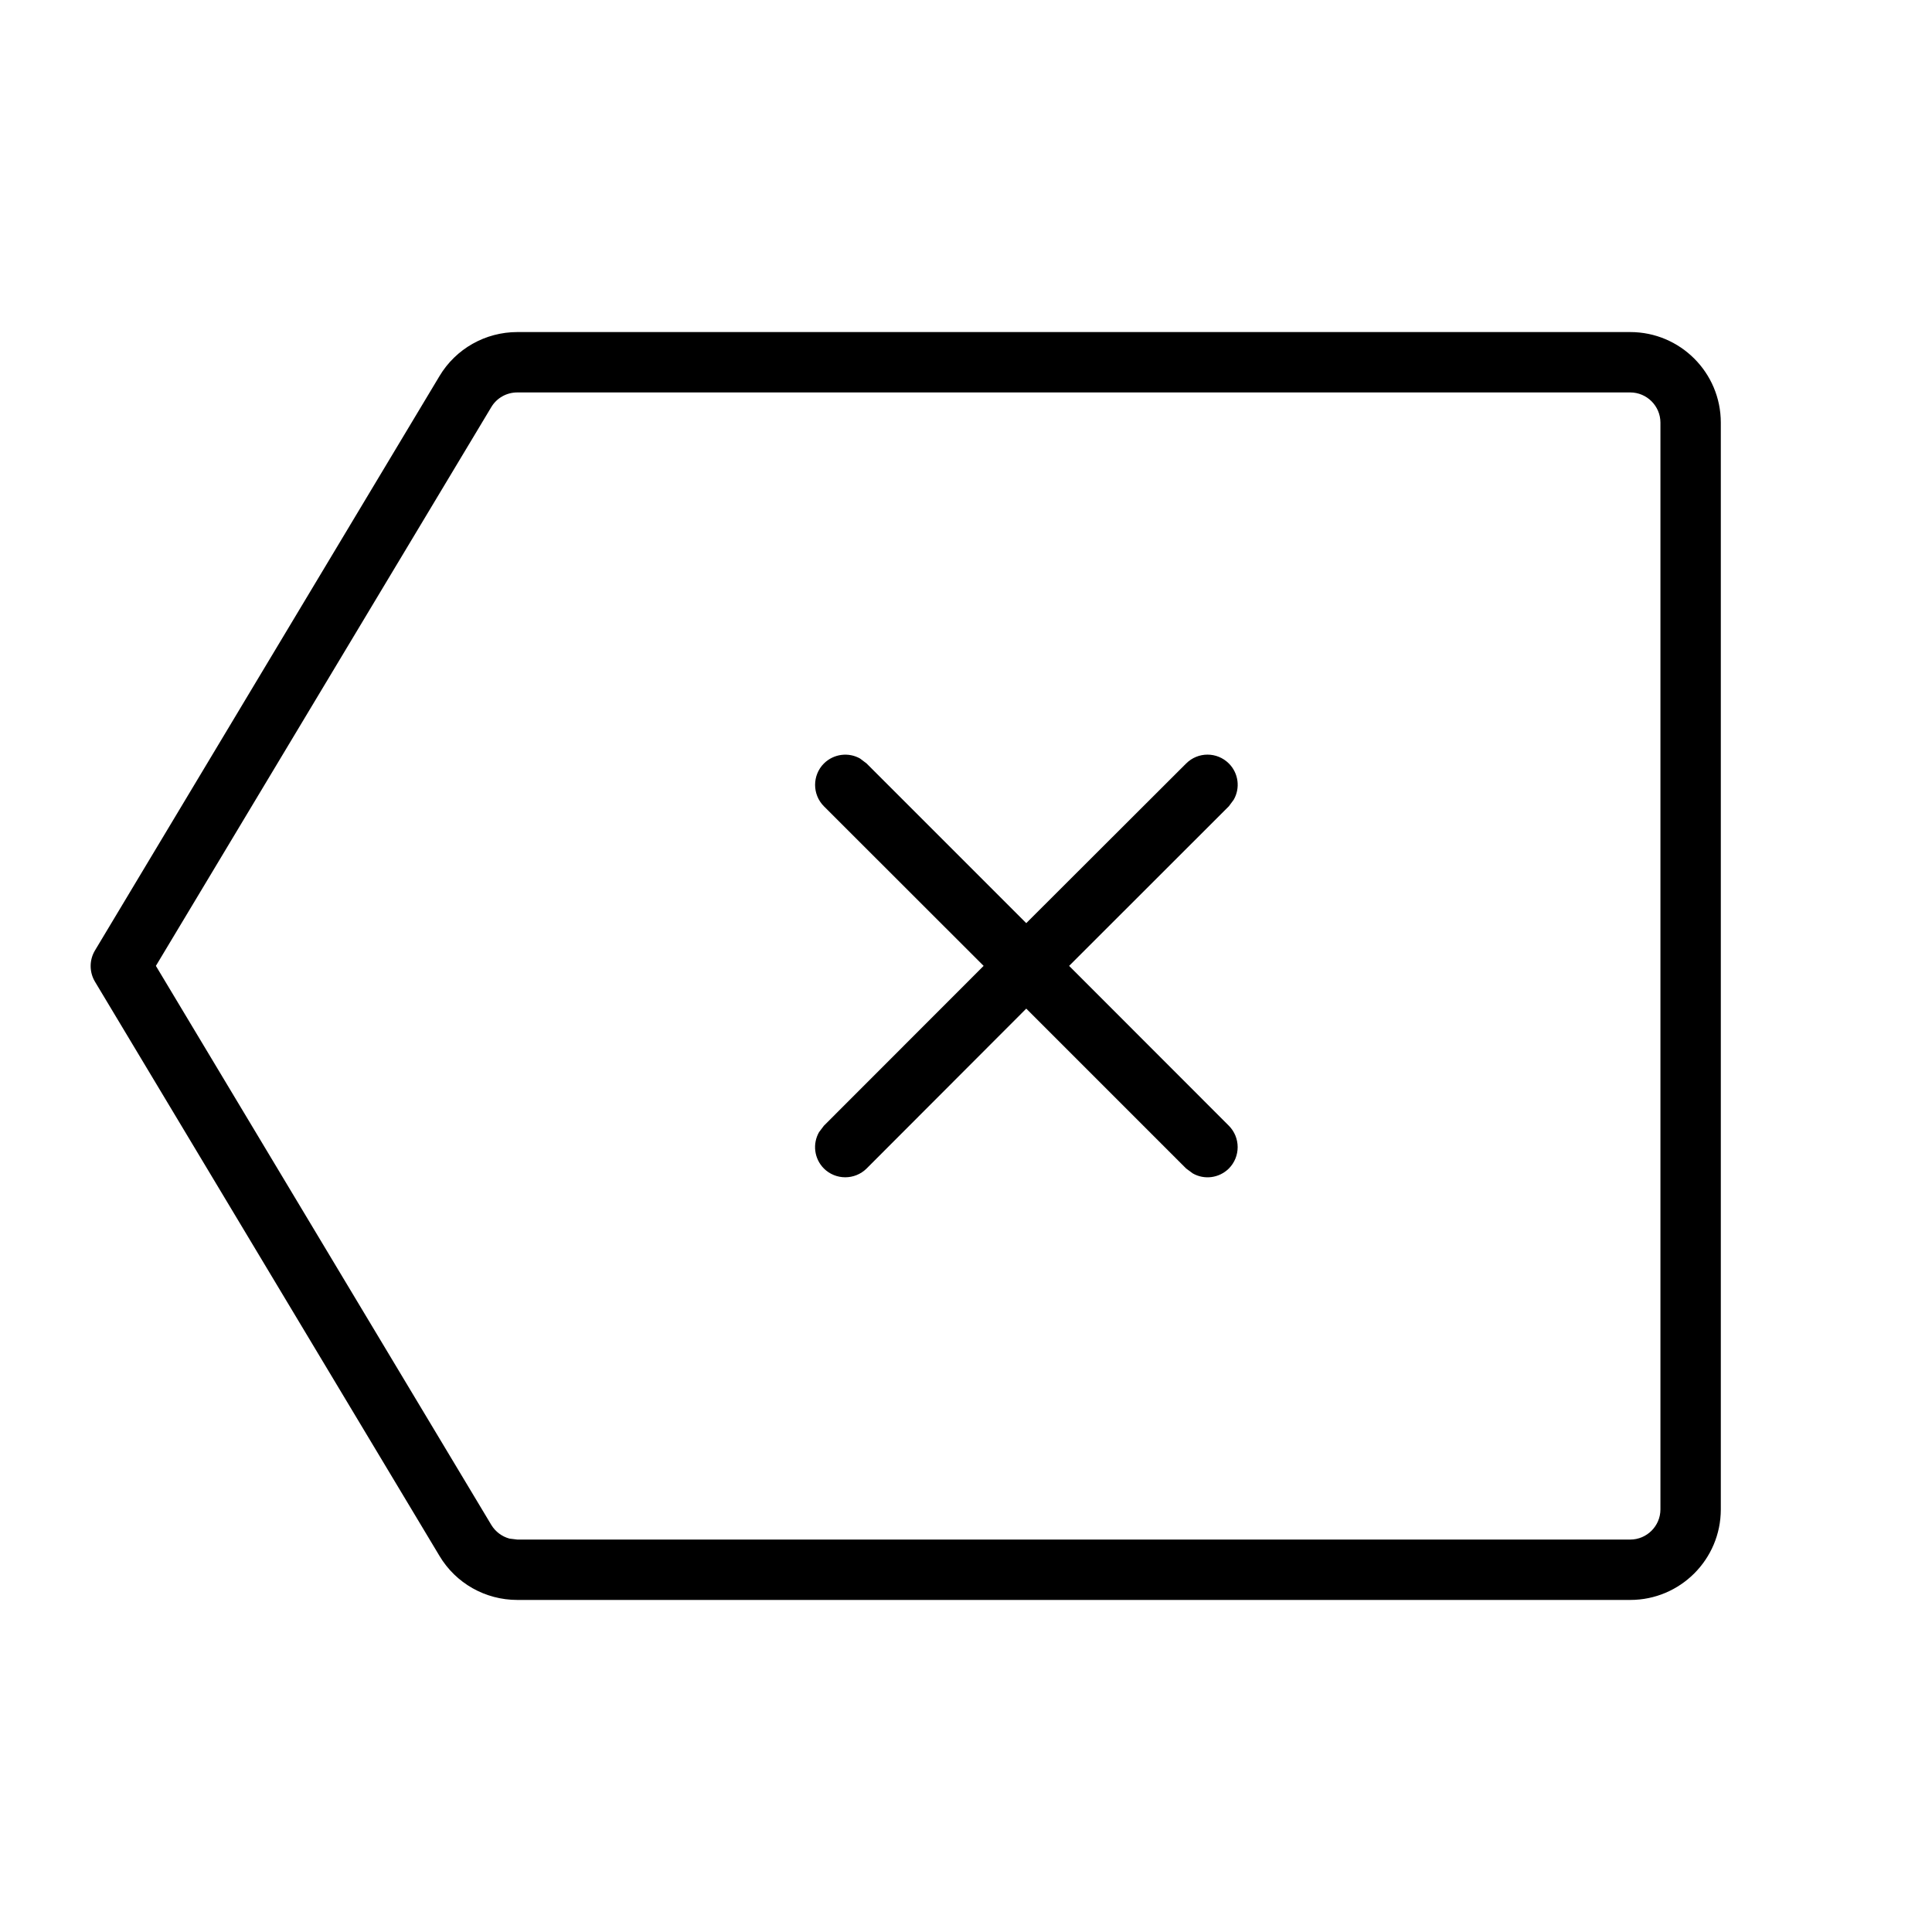
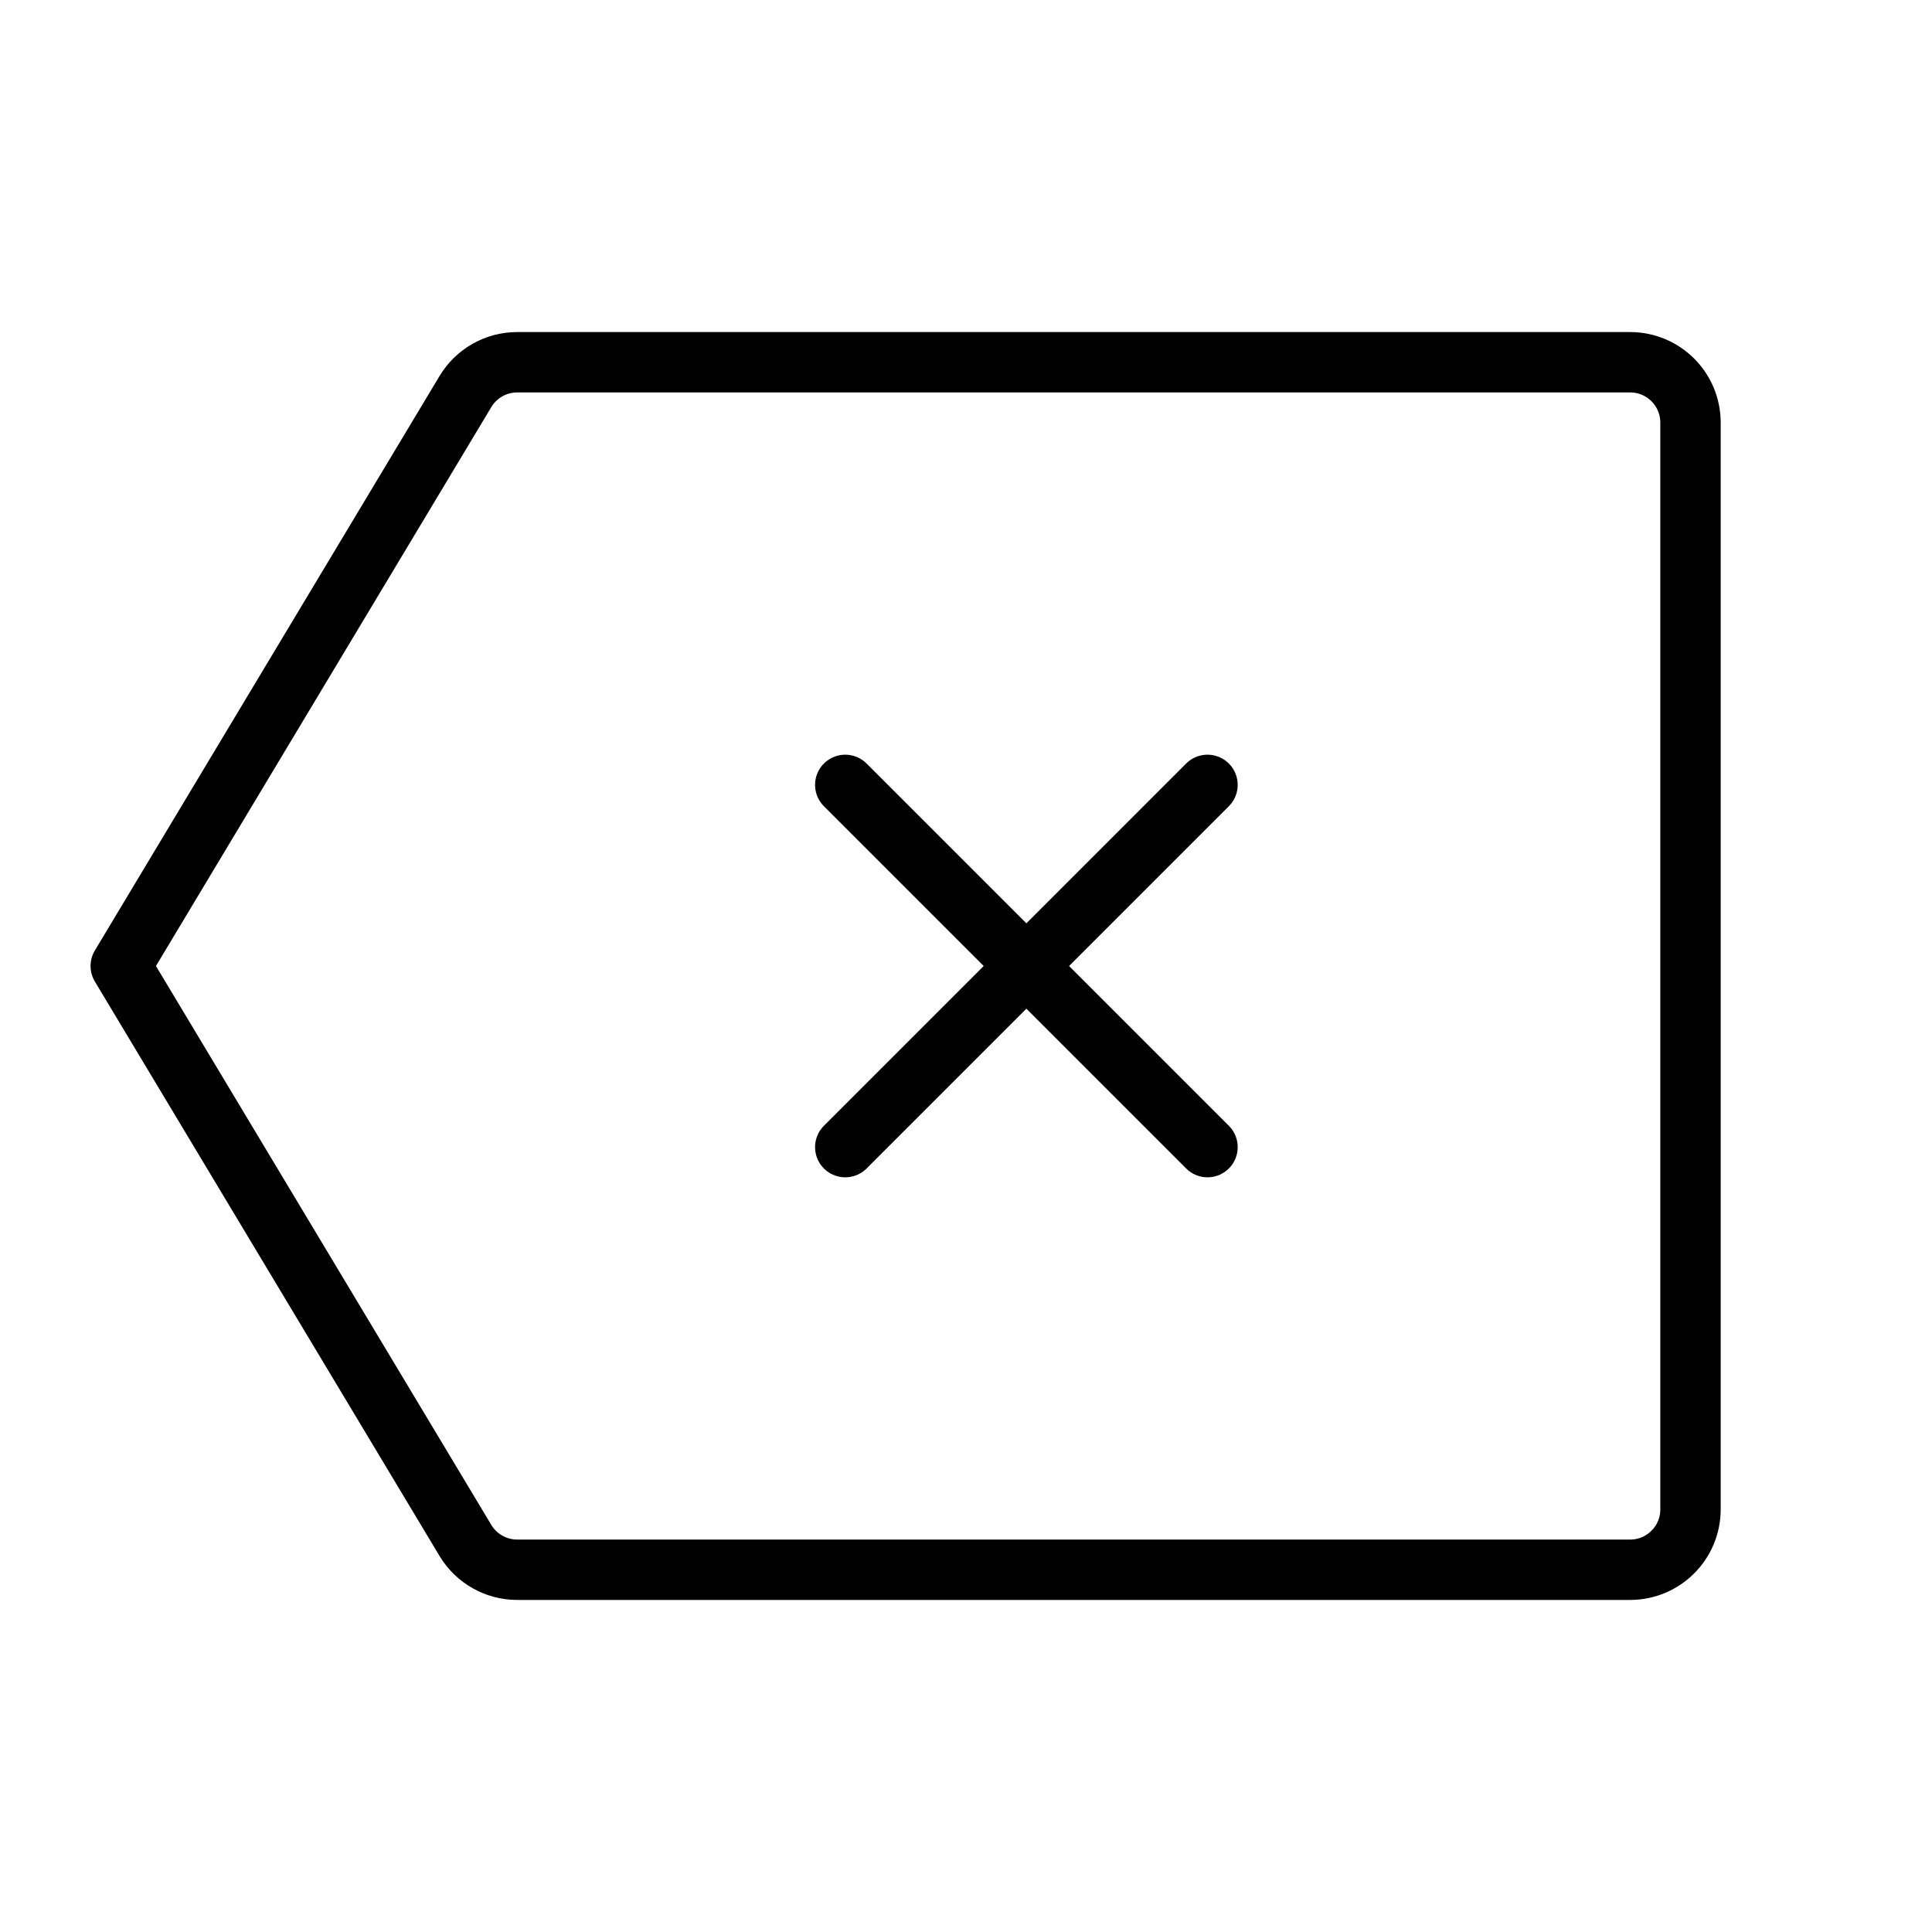
- <svg xmlns="http://www.w3.org/2000/svg" width="16" height="16" viewBox="0 0 16 16">
-   <g fill="none" fill-rule="evenodd">
-     <polygon points="0 16 16 16 16 0 0 0" />
-     <path fill="#000" fill-rule="nonzero" d="M13.501,2.75 C13.915,2.75 14.251,3.086 14.251,3.5 L14.251,3.5 L14.251,12.5 C14.251,12.914 13.915,13.25 13.501,13.25 L13.501,13.25 L4.284,13.25 C4.019,13.25 3.775,13.112 3.64,12.886 L3.64,12.886 L0.786,8.129 C0.739,8.05 0.739,7.951 0.786,7.872 L0.786,7.872 L3.64,3.114 C3.775,2.888 4.02,2.75 4.284,2.75 L4.284,2.75 Z M13.501,3.25 L4.284,3.25 C4.195,3.25 4.114,3.296 4.069,3.371 L4.069,3.371 L1.291,7.999 L4.069,12.629 C4.103,12.685 4.157,12.725 4.219,12.742 L4.219,12.742 L4.284,12.75 L13.501,12.75 C13.638,12.75 13.751,12.638 13.751,12.5 L13.751,12.5 L13.751,3.5 C13.751,3.362 13.638,3.25 13.501,3.25 L13.501,3.25 Z M10.177,6.323 C10.258,6.404 10.272,6.528 10.217,6.623 L10.177,6.677 L8.854,7.999 L10.177,9.323 C10.274,9.421 10.274,9.579 10.177,9.677 C10.095,9.758 9.972,9.772 9.877,9.717 L9.823,9.677 L8.499,8.353 L7.177,9.677 C7.079,9.774 6.921,9.774 6.823,9.677 C6.742,9.595 6.728,9.472 6.783,9.376 L6.823,9.323 L8.146,7.999 L6.823,6.677 C6.726,6.579 6.726,6.421 6.823,6.323 C6.905,6.242 7.028,6.228 7.123,6.282 L7.177,6.323 L8.499,7.645 L9.823,6.323 C9.921,6.225 10.079,6.225 10.177,6.323 Z" />
+ <svg xmlns="http://www.w3.org/2000/svg" id="Layer_1" data-name="Layer 1" viewBox="0 0 256 256">
+   <g>
+     <rect width="256" height="256" fill="none" />
+     <path d="M61.67,204.116,16,128l45.67-76.116a8,8,0,0,1,6.86-3.884H216a8,8,0,0,1,8,8V200a8,8,0,0,1-8,8H68.53A8,8,0,0,1,61.67,204.116Z" fill="none" stroke="#000" stroke-linecap="round" stroke-linejoin="round" stroke-width="8" />
+     <g>
+       <line x1="160" y1="104" x2="112" y2="152" fill="none" stroke="#000" stroke-linecap="round" stroke-linejoin="round" stroke-width="8" />
+       <line x1="160" y1="152" x2="112" y2="104" fill="none" stroke="#000" stroke-linecap="round" stroke-linejoin="round" stroke-width="8" />
+     </g>
  </g>
</svg>
